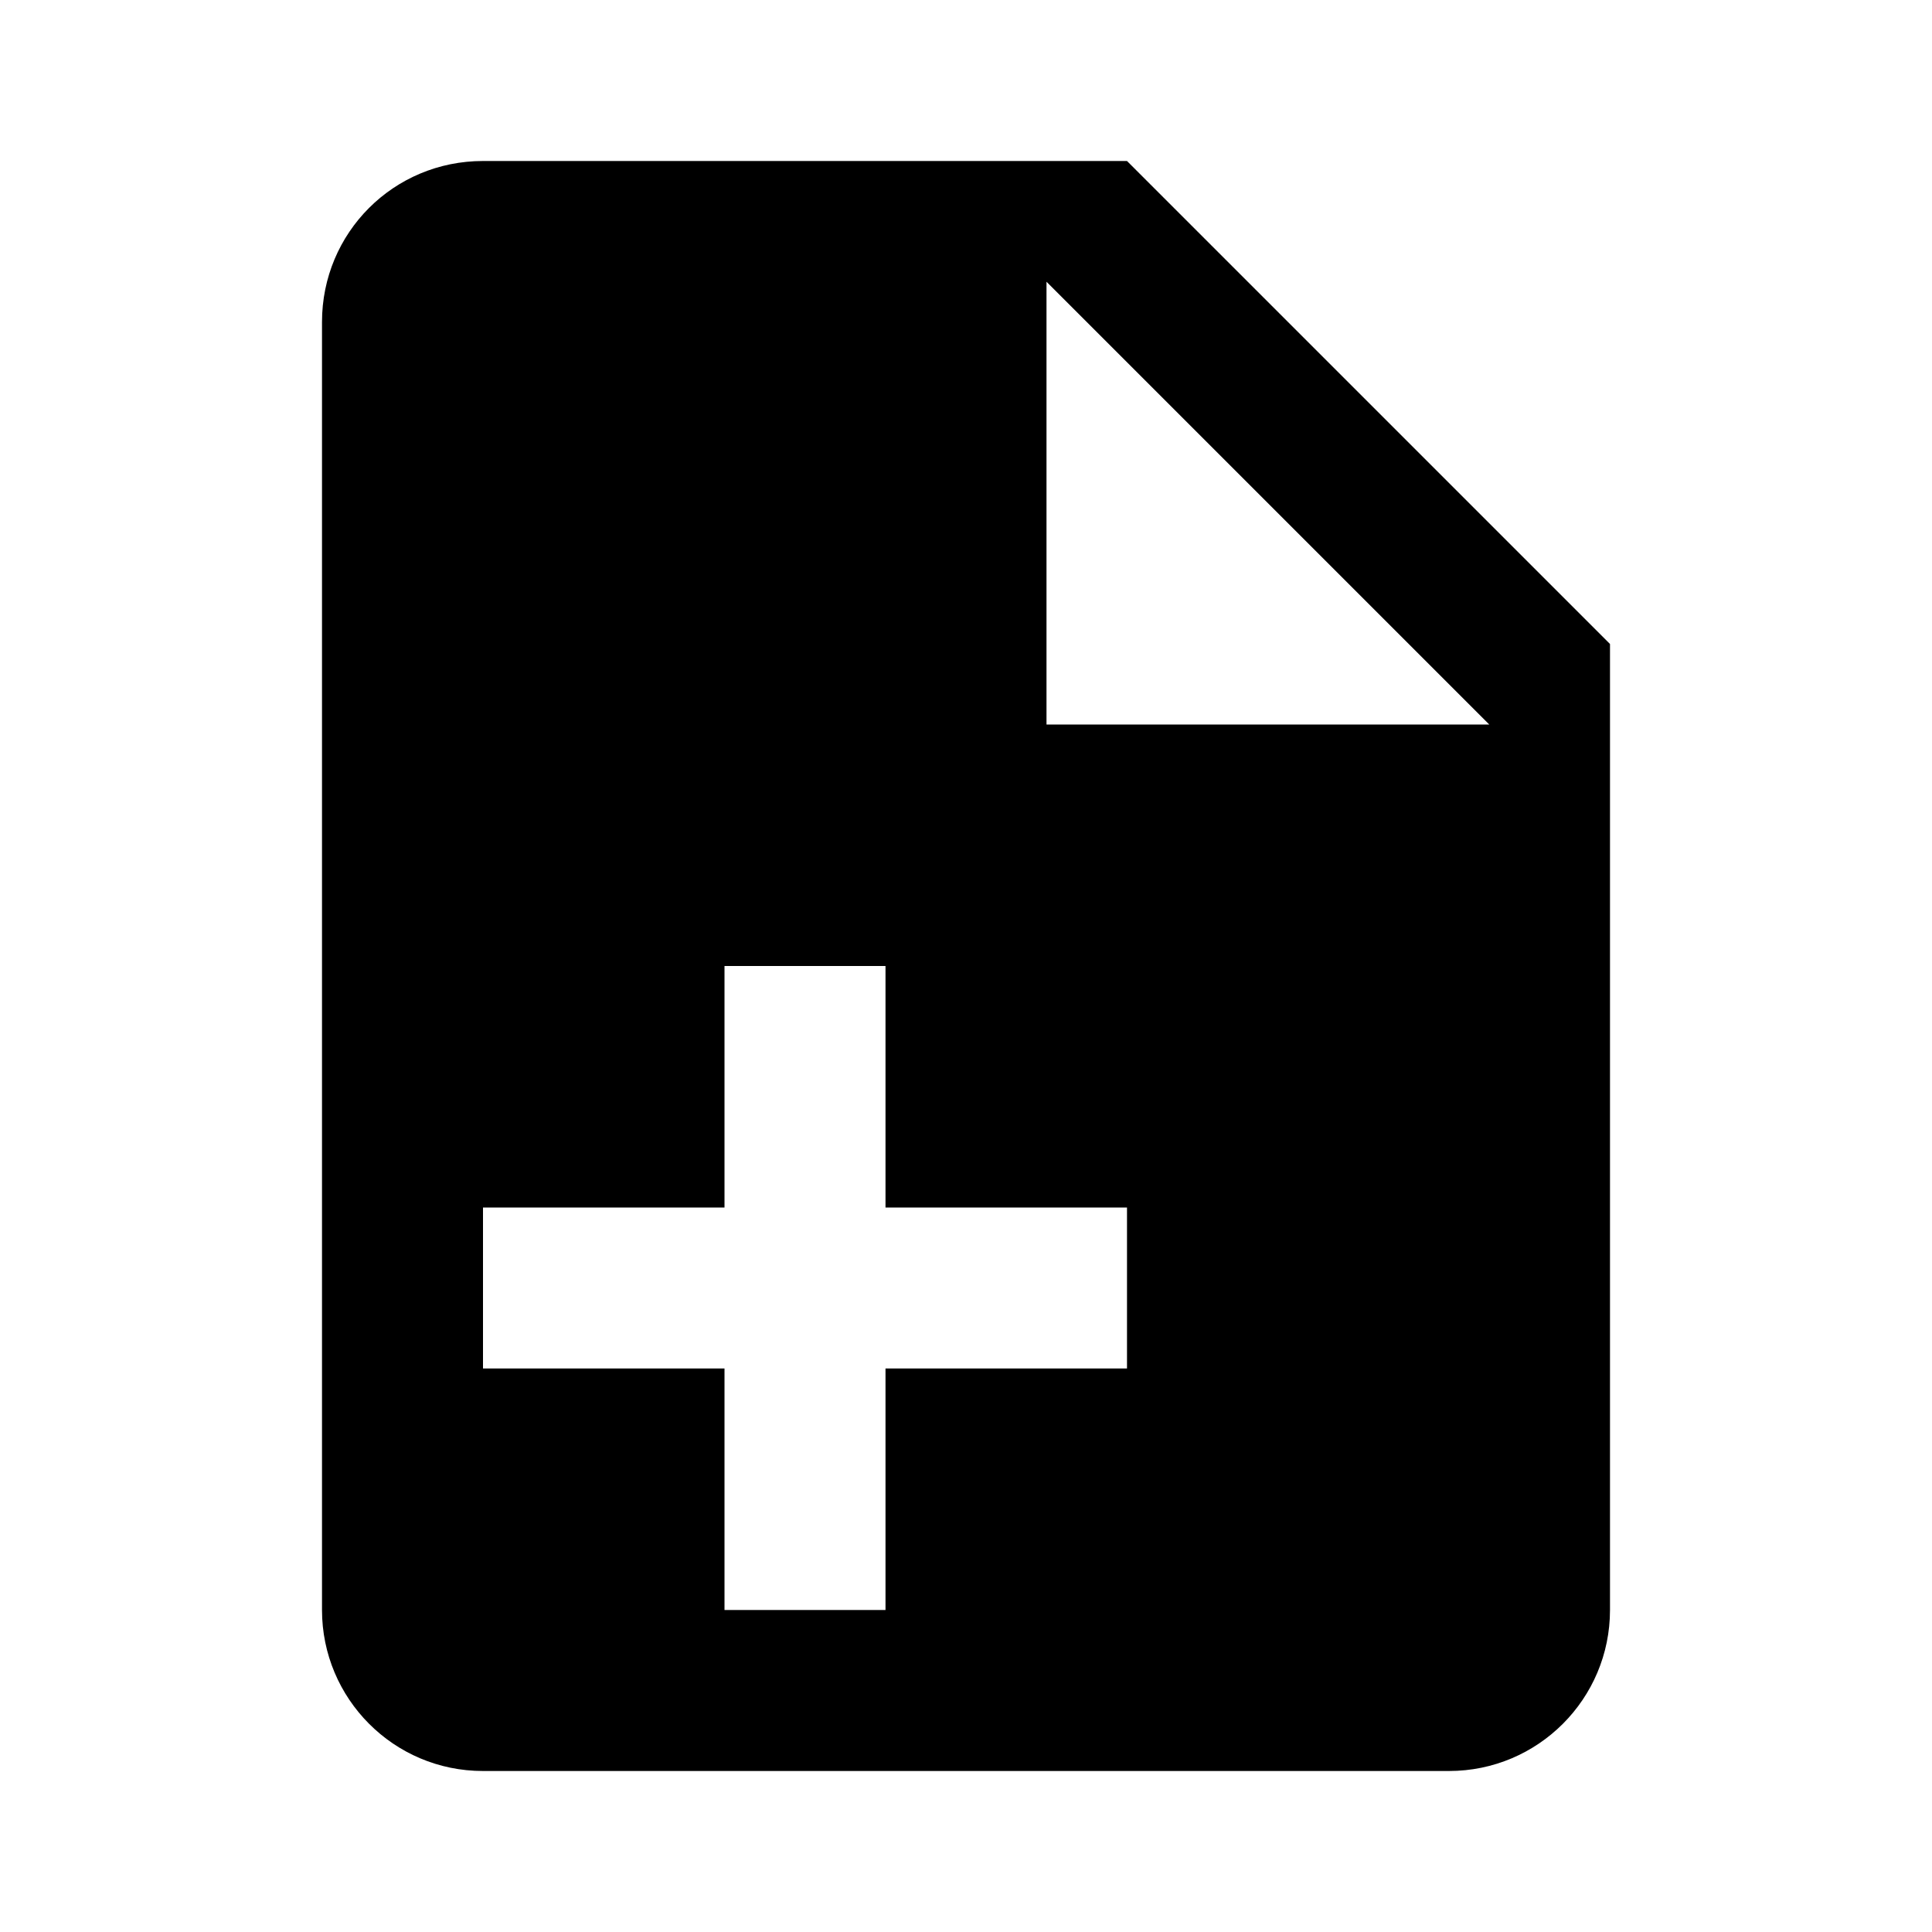
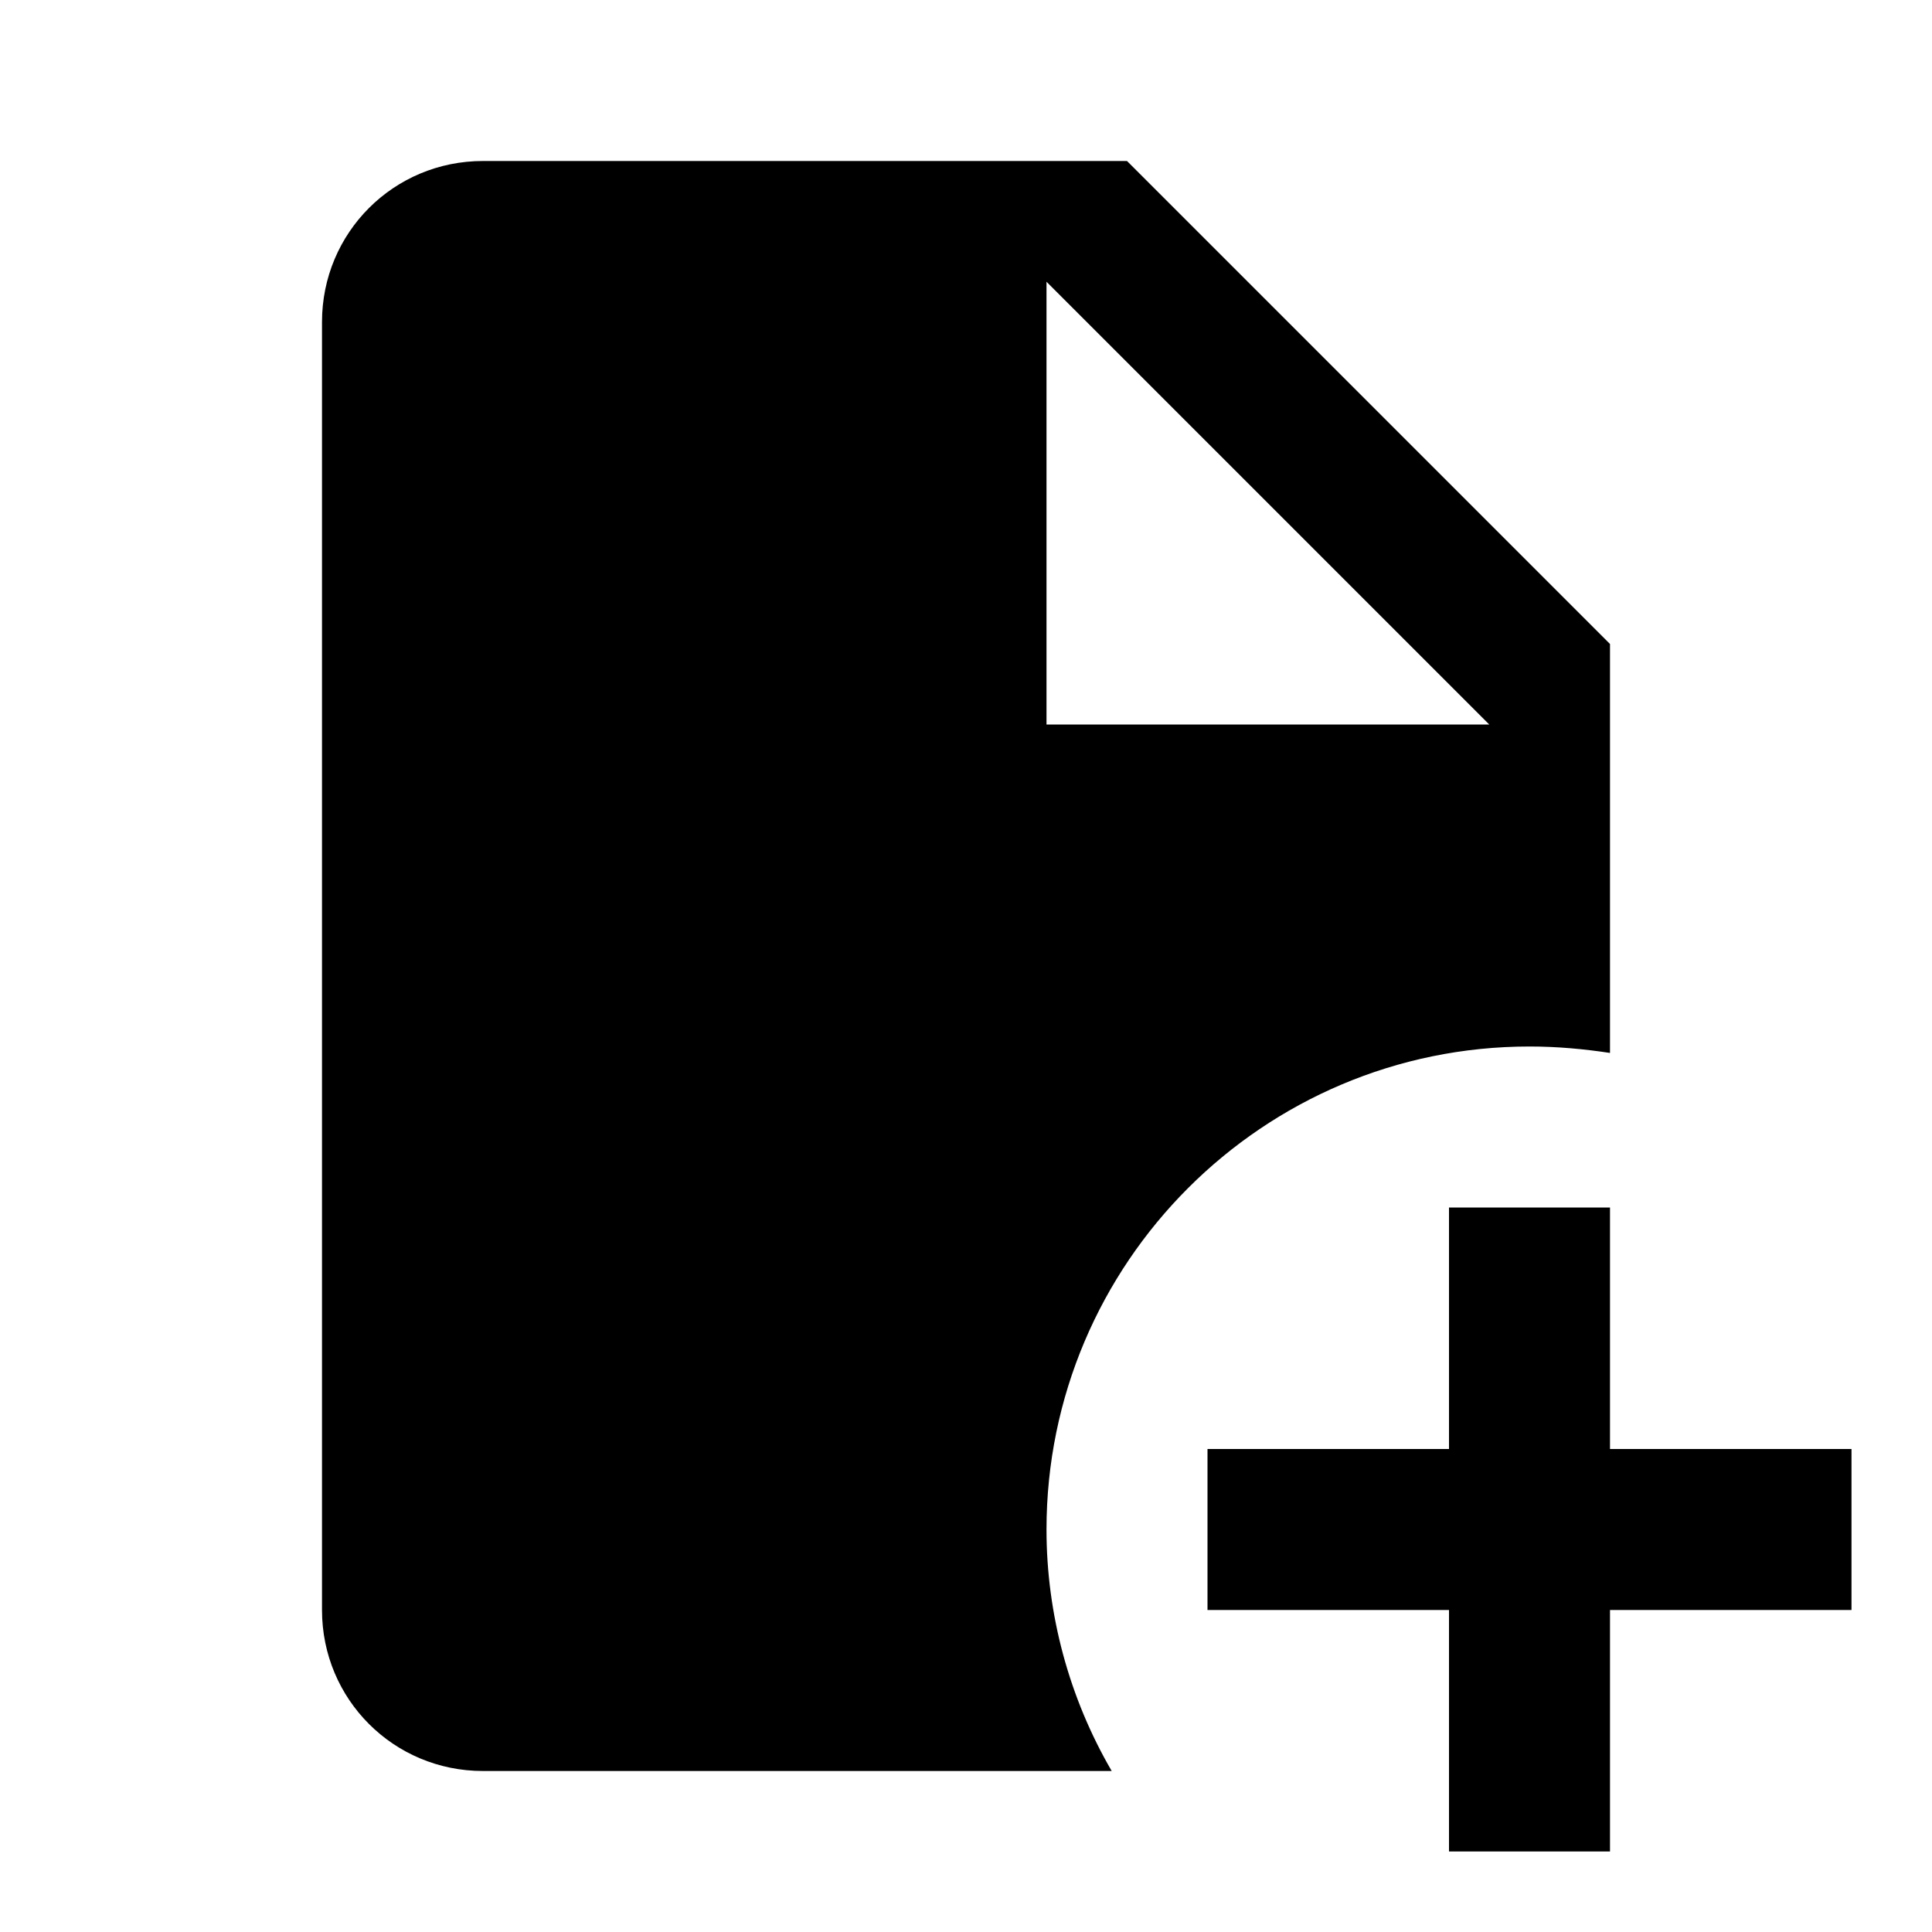
<svg xmlns="http://www.w3.org/2000/svg" version="1.1" id="mdi-file-plus" width="24" height="24" viewBox="0 0 24 24">
-   <path d="M13,9H18.5L13,3.5V9M6,2H14L20,8V20A2,2 0 0,1 18,22H6C4.89,22 4,21.1 4,20V4C4,2.89 4.89,2 6,2M11,15V12H9V15H6V17H9V20H11V17H14V15H11Z" />
+   <path d="M14 2H6C4.89 2 4 2.89 4 4V20C4 21.11 4.89 22 6 22H13.81C13.28 21.09 13 20.05 13 19C13 15.69 15.69 13 19 13C19.34 13 19.67 13.03 20 13.08V8L14 2M13 9V3.5L18.5 9H13M23 20H20V23H18V20H15V18H18V15H20V18H23V20Z" />
</svg>
